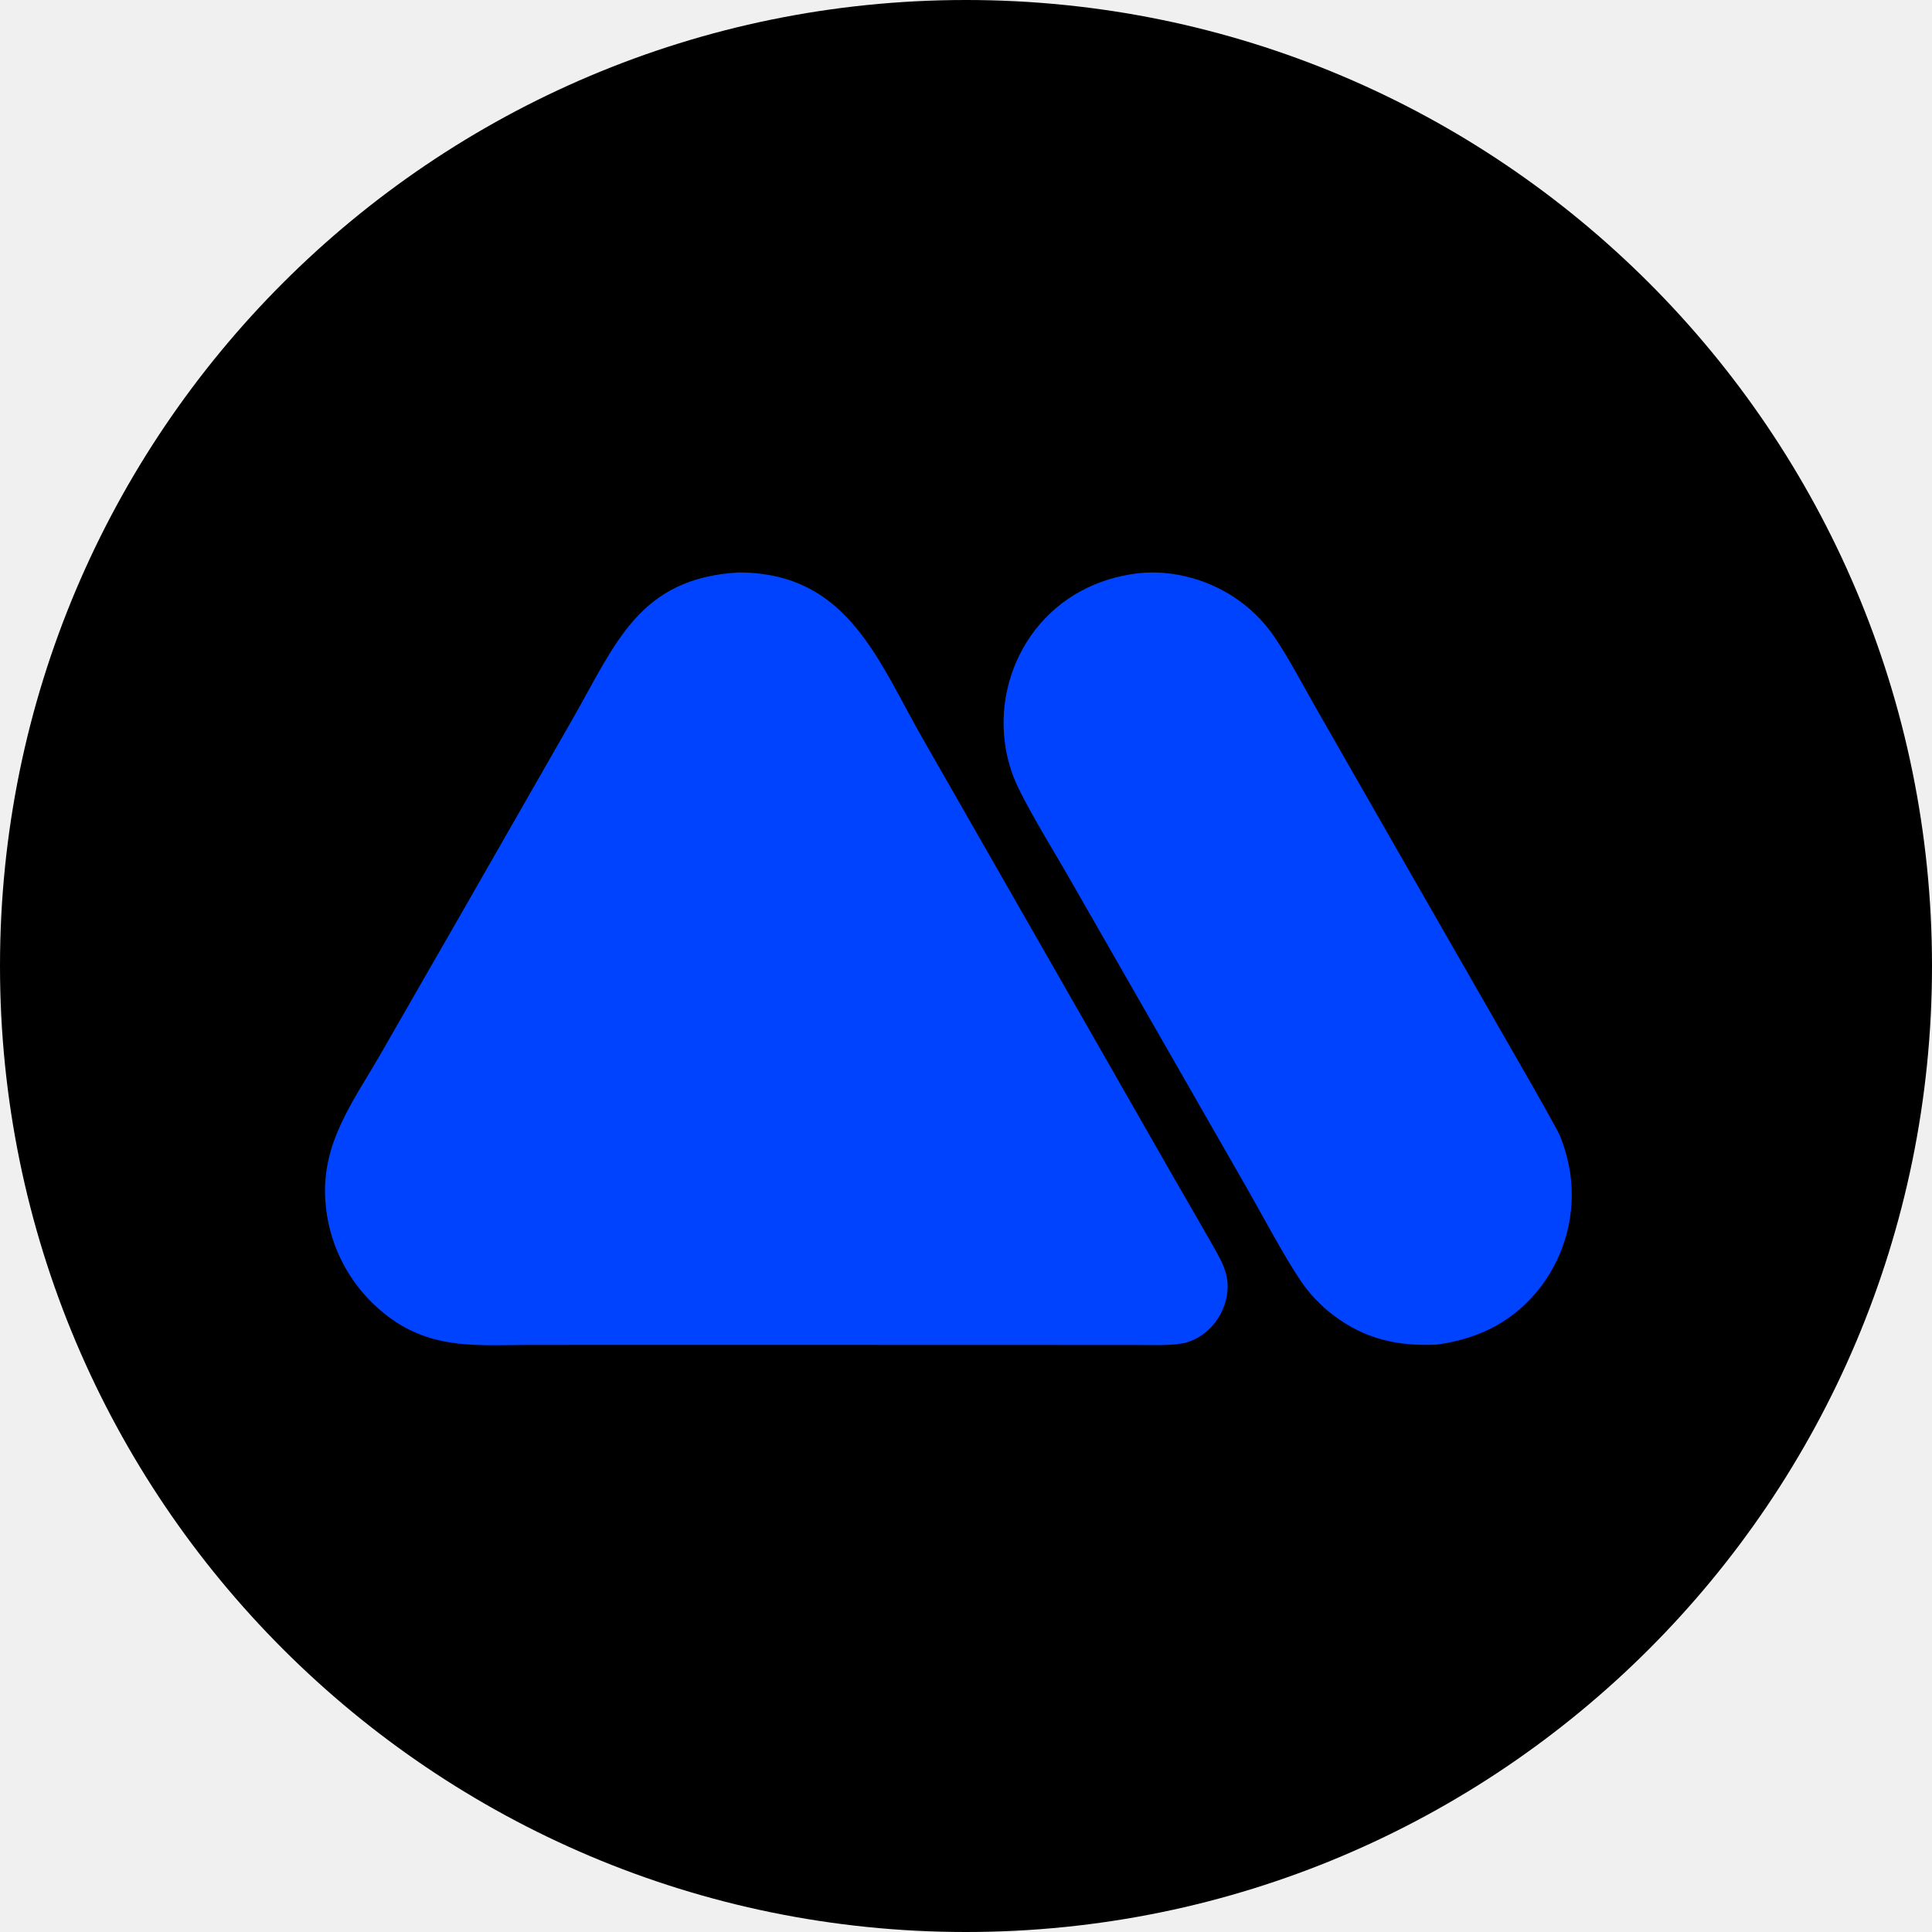
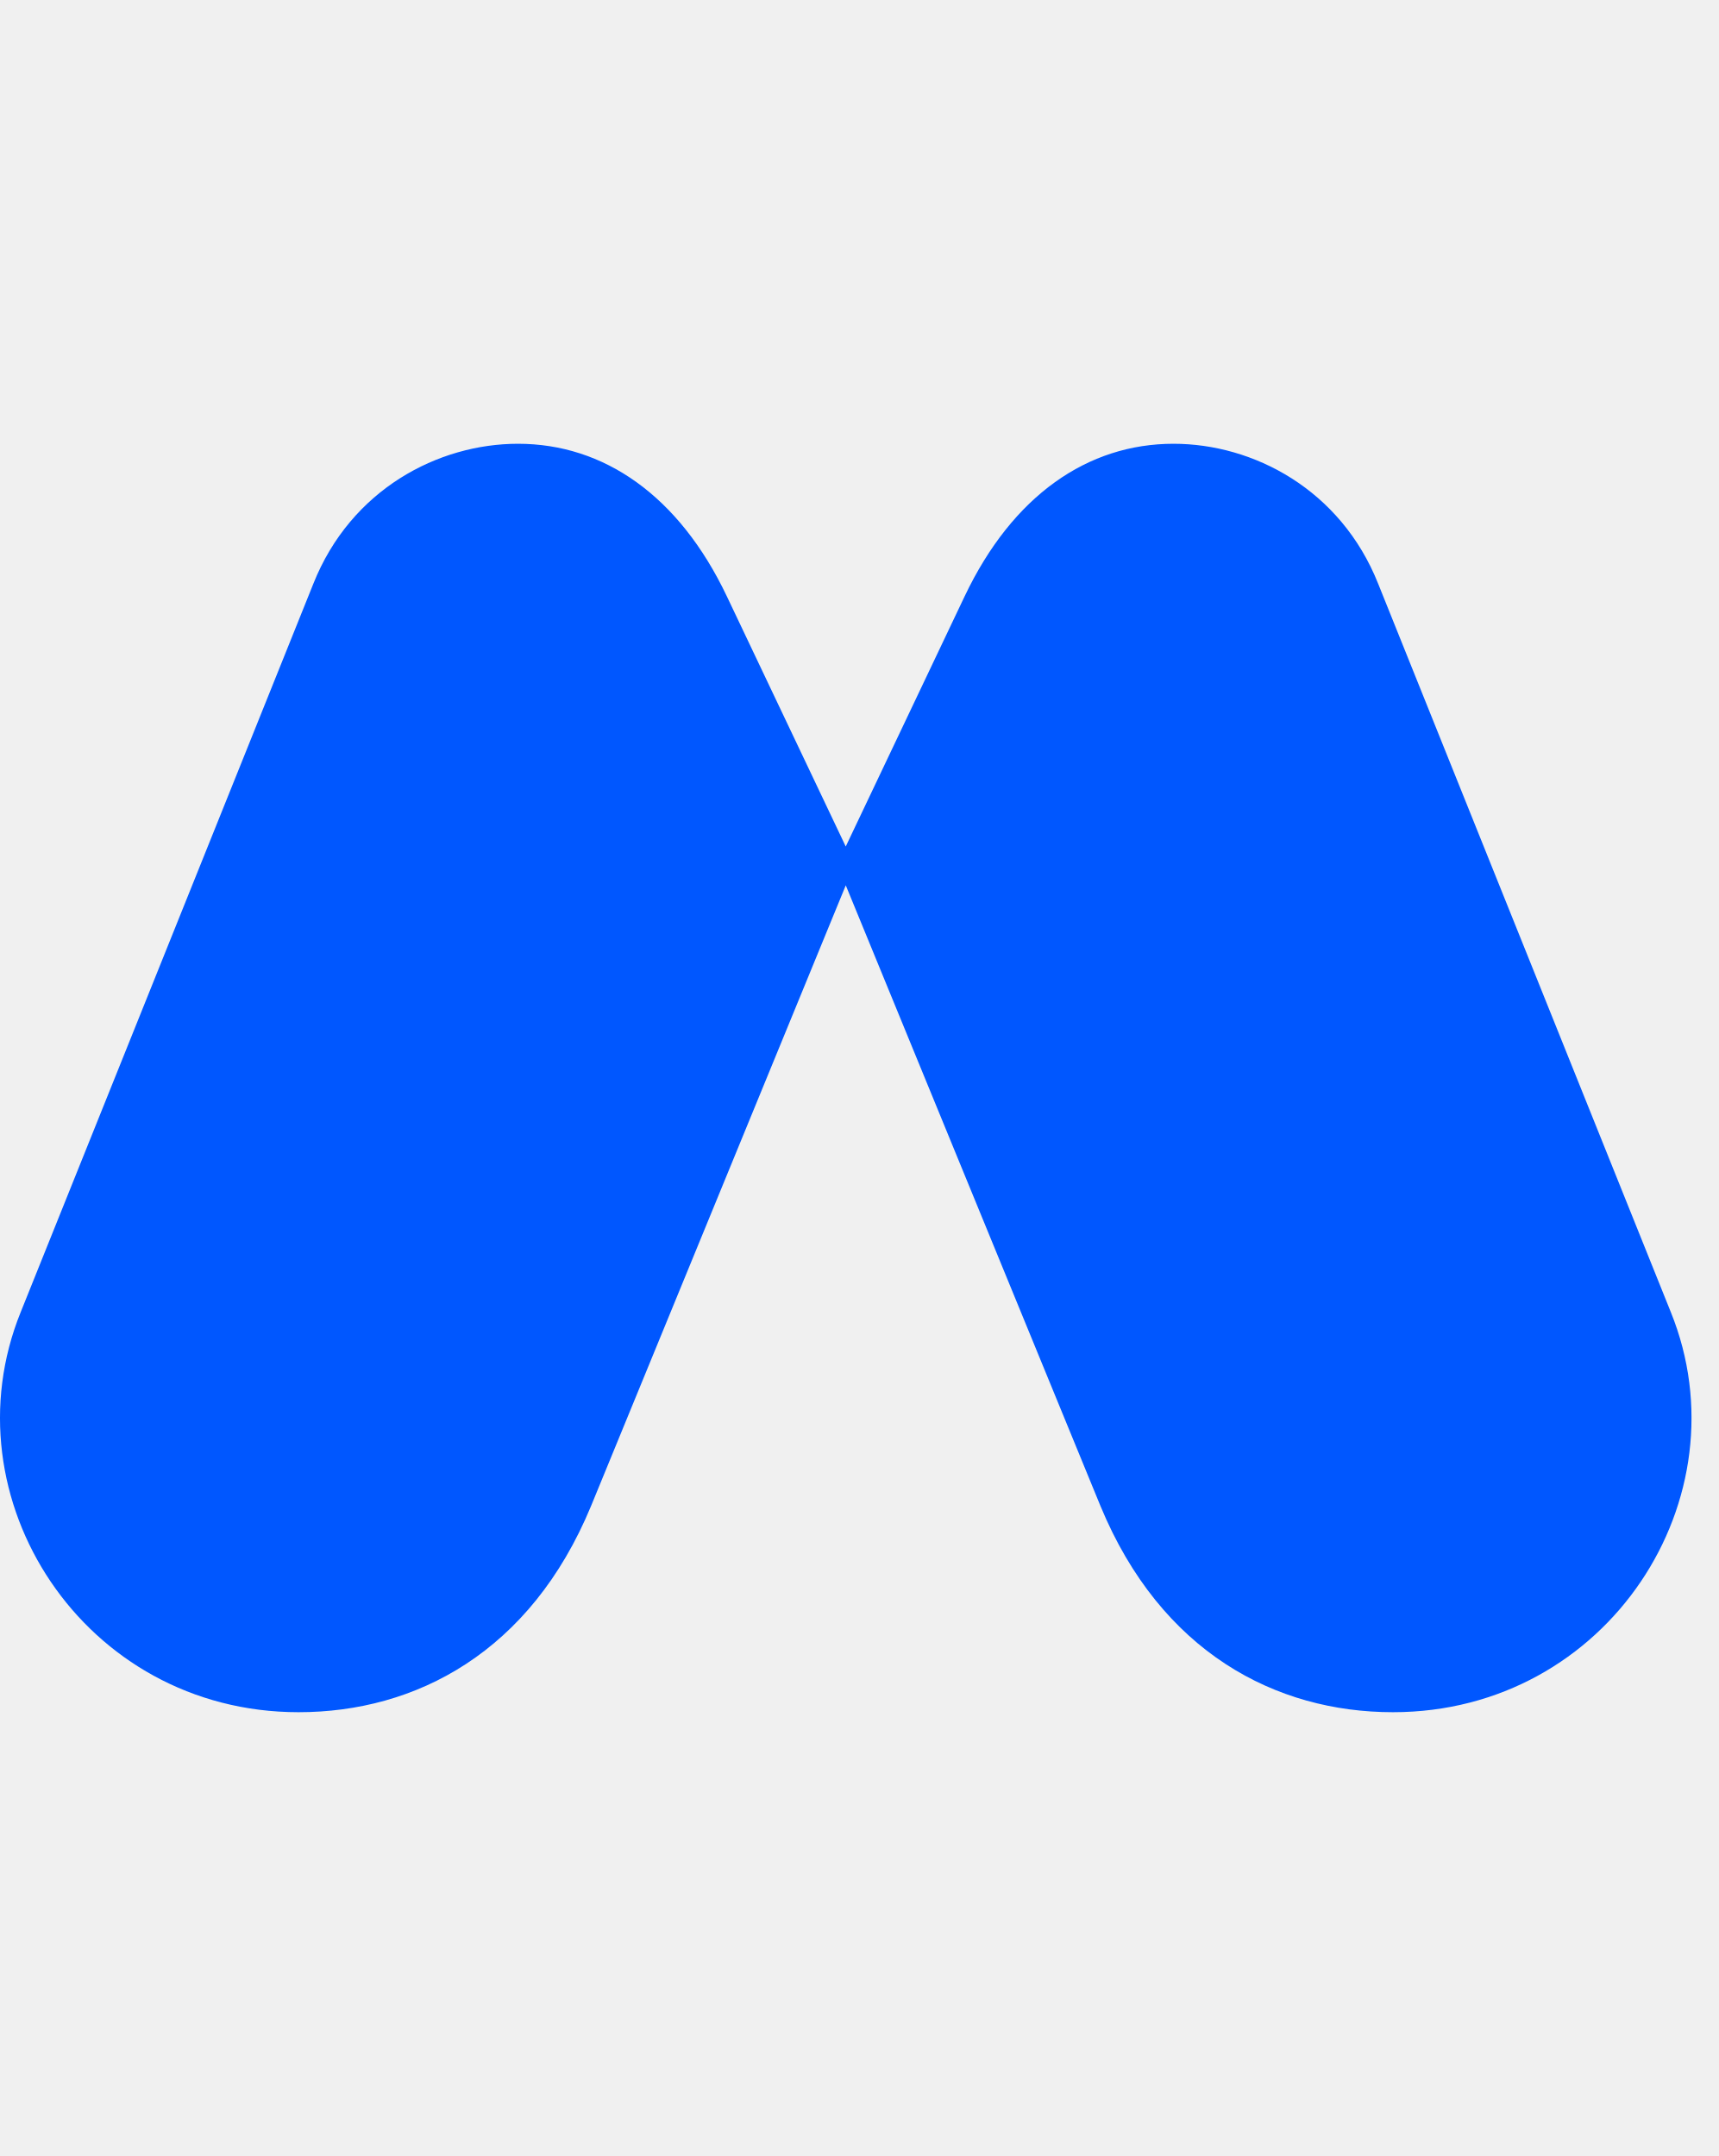
- <svg xmlns="http://www.w3.org/2000/svg" width="54" height="54" viewBox="0 0 54 54" fill="none">
-   <rect width="54" height="54" rx="27" fill="black" />
-   <g clip-path="url(#clip0_49_941)">
-     <path d="M20.643 16C23.739 16.004 24.551 18.512 25.866 20.778L30.407 28.715L32.809 32.917C33.148 33.506 33.489 34.094 33.826 34.685C34.047 35.086 34.309 35.467 34.314 35.939C34.322 36.662 33.799 37.387 33.082 37.541C32.731 37.617 32.152 37.592 31.781 37.592L29.894 37.592L22.809 37.59L16.077 37.59C15.723 37.59 15.368 37.593 15.014 37.591C13.335 37.584 11.964 37.791 10.595 36.592C9.707 35.818 9.166 34.72 9.092 33.545C8.987 31.933 9.869 30.796 10.637 29.461L12.994 25.356L16.008 20.089C17.209 17.995 17.852 16.161 20.643 16Z" fill="#0043FE" />
-     <path d="M31.81 16.022C32.804 15.912 33.859 16.22 34.663 16.81C35.039 17.086 35.365 17.425 35.627 17.811C36.003 18.365 36.493 19.285 36.837 19.886L39.211 24.035L42.065 29.013C42.553 29.865 43.059 30.732 43.526 31.593C43.699 31.911 43.838 32.446 43.89 32.802C44.046 33.913 43.757 35.039 43.087 35.938C42.341 36.922 41.369 37.413 40.167 37.581C39.082 37.636 38.144 37.431 37.264 36.757C36.901 36.484 36.587 36.15 36.336 35.771C35.882 35.098 35.282 33.963 34.862 33.228L32.259 28.684L29.86 24.497C29.434 23.757 28.837 22.788 28.474 22.046C28.274 21.641 28.142 21.205 28.086 20.756C27.939 19.632 28.246 18.495 28.939 17.597C29.658 16.68 30.663 16.162 31.81 16.022Z" fill="#0043FE" />
+ <svg xmlns="http://www.w3.org/2000/svg" width="51" height="64" fill="none" viewBox="0 0 51 64">
+   <g clip-path="url(#a)">
+     <g clip-path="url(#b)">
+       <path fill="#0057ff" d="M34.832 13.173c2.356 0 4.96 1.347 6.076 4.163l8.682 21.612c2.232 5.51-1.861 11.878-8.247 11.878-3.472-0-6.883-1.776-8.681-6.122l-7.559-18.423-7.56 18.423c-1.798 4.347-5.208 6.122-8.681 6.122-6.387-0-10.479-6.368-8.247-11.878l8.682-21.612c1.116-2.816 3.72-4.163 6.076-4.163 2.542 0 4.775 1.53 6.201 4.53l3.528 7.425 3.528-7.425c1.426-3 3.659-4.53 6.201-4.53" />
+     </g>
  </g>
  <defs>
-     <clipPath id="clip0_49_941">
-       <rect width="35" height="21.775" fill="white" transform="translate(9 16)" />
+     <clipPath id="a">
+       <path fill="#fff" d="M0 0h50.204v64H0z" />
+     </clipPath>
+     <clipPath id="b">
+       <path fill="#fff" d="M0 13.173h50.204v37.653H0z" />
    </clipPath>
  </defs>
</svg>
